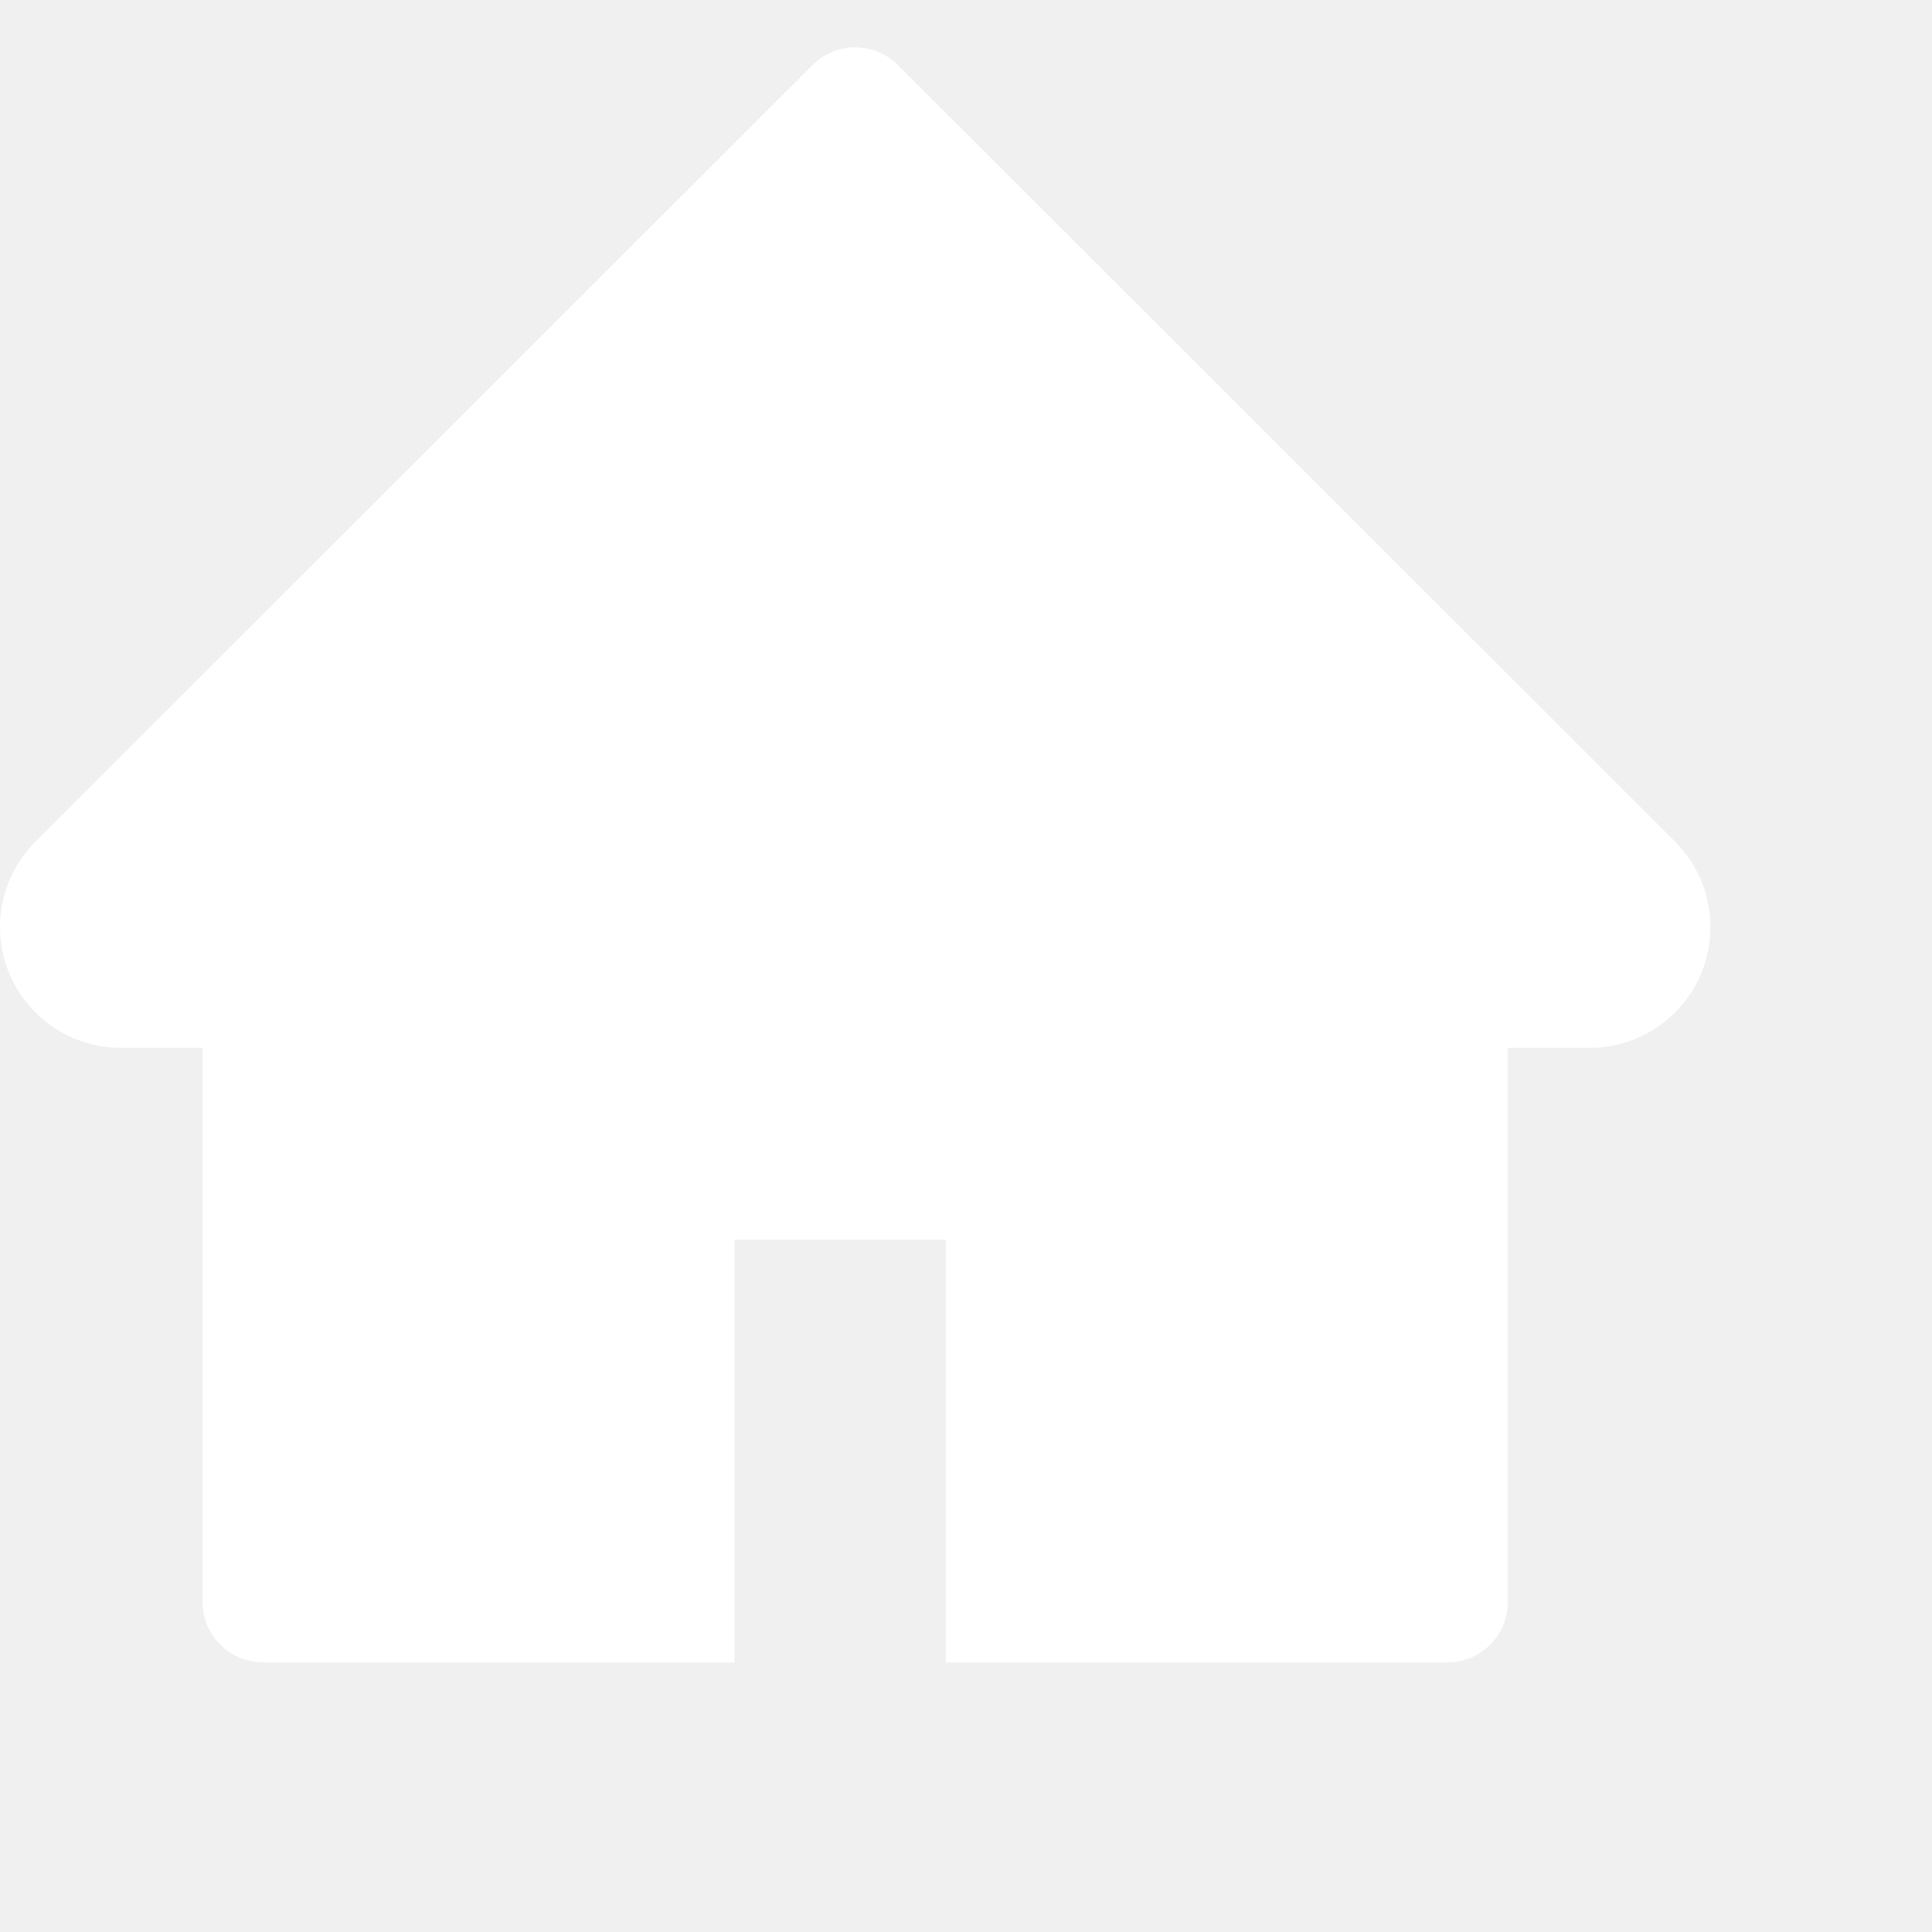
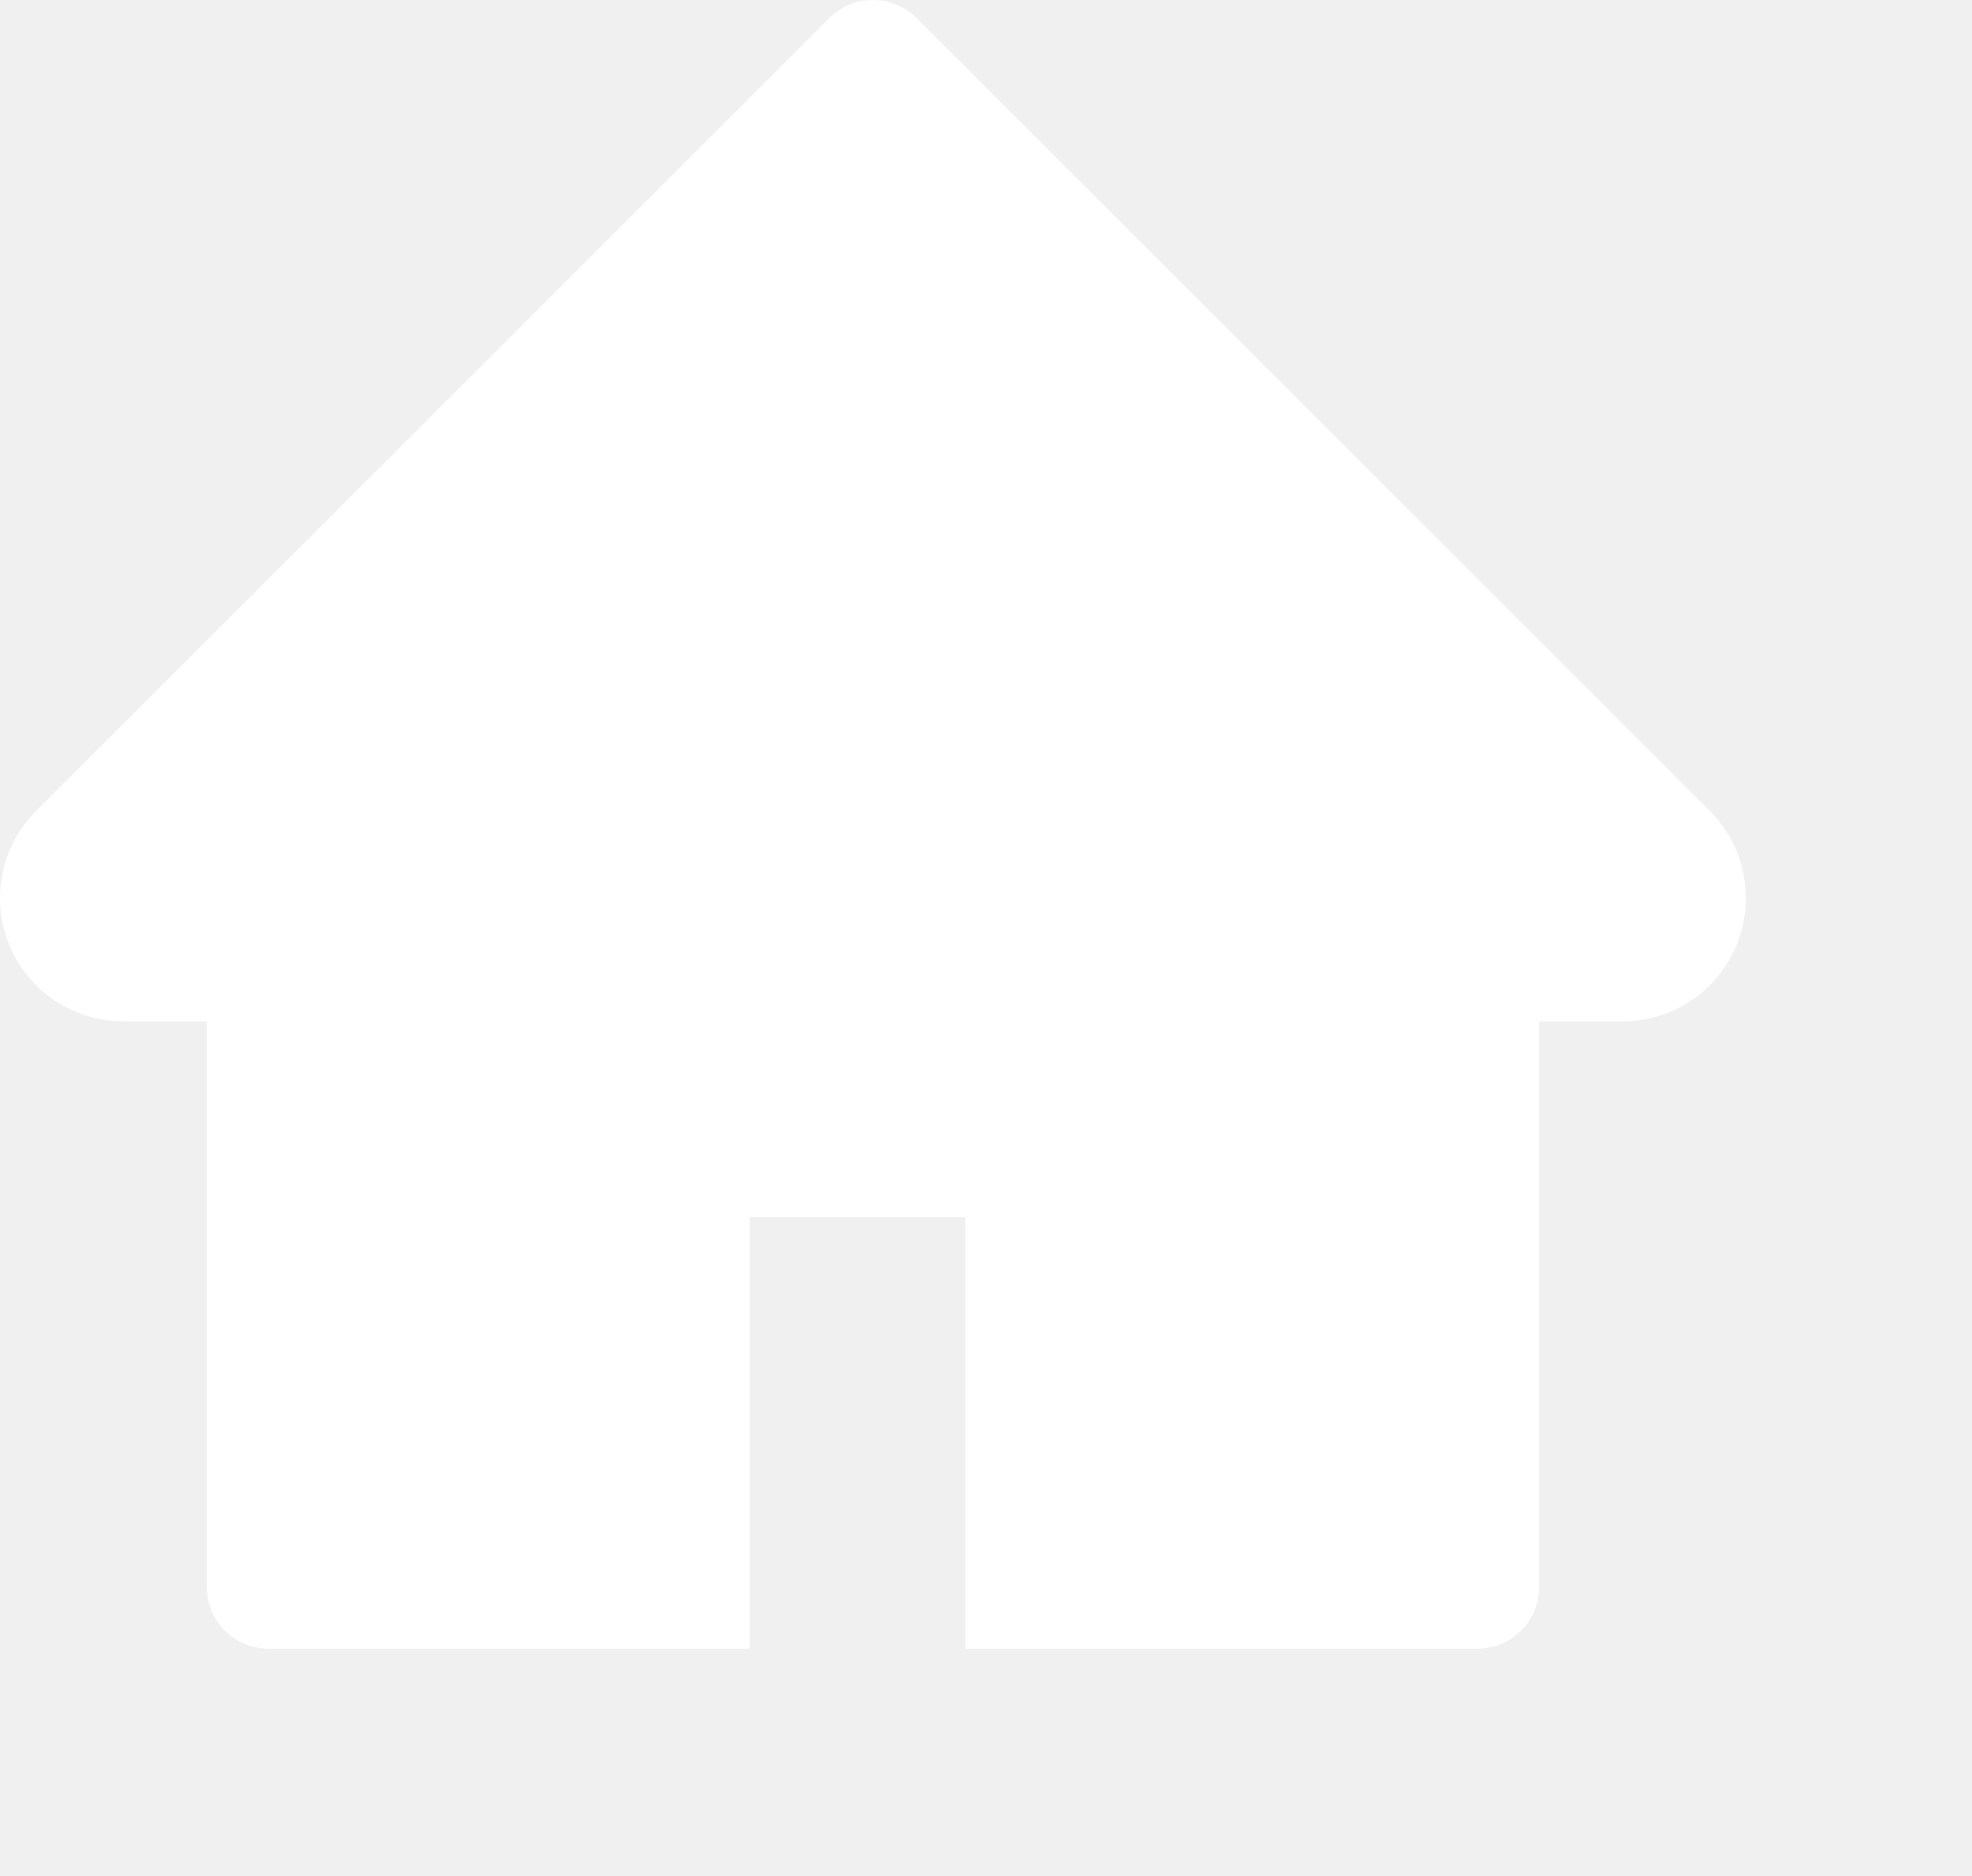
- <svg xmlns="http://www.w3.org/2000/svg" width="50" height="50" viewBox="0 0 102 97" fill="none">
+ <svg xmlns="http://www.w3.org/2000/svg" viewBox="0 0 102 97" fill="none">
  <path d="M88.433 41.933L47.404 0.934C47.109 0.638 46.758 0.403 46.371 0.243C45.985 0.082 45.571 0 45.153 0C44.735 0 44.321 0.082 43.934 0.243C43.548 0.403 43.197 0.638 42.902 0.934L1.873 41.933C0.677 43.128 0 44.752 0 46.445C0 49.962 2.859 52.82 6.375 52.82H10.698V82.076C10.698 83.839 12.123 85.263 13.886 85.263H38.778V62.951H49.934V85.263H76.42C78.183 85.263 79.608 83.839 79.608 82.076V52.82H83.931C85.624 52.82 87.248 52.153 88.443 50.948C90.923 48.457 90.923 44.423 88.433 41.933Z" fill="white" />
</svg>
